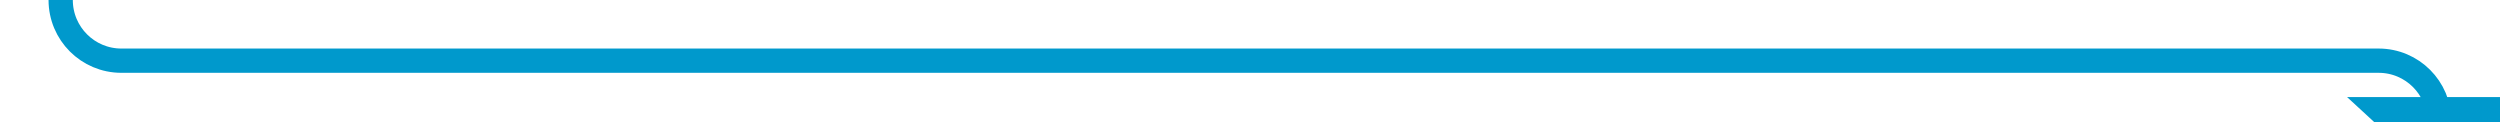
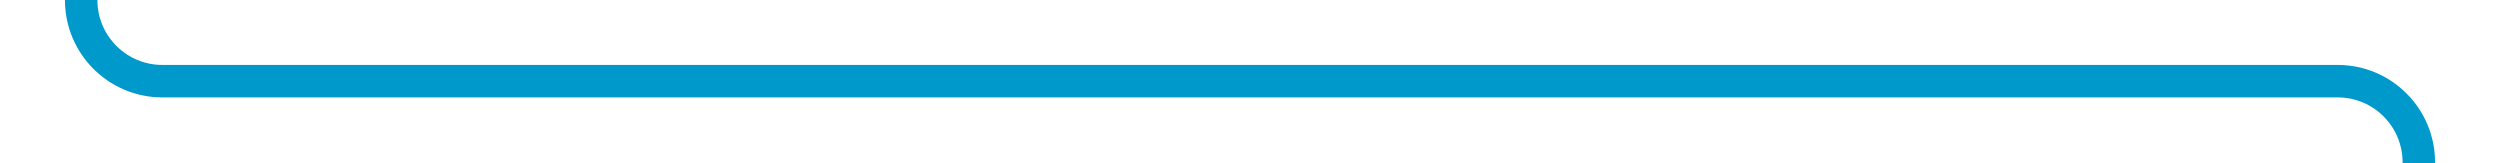
- <svg xmlns="http://www.w3.org/2000/svg" version="1.1" width="206px" height="10px" preserveAspectRatio="xMinYMid meet" viewBox="574 949  206 8">
-   <path d="M 775 958  A 5 5 0 0 0 770 953 L 584 953  A 5 5 0 0 1 579 948 L 579 769.5  A 3.5 3.5 0 0 0 575.5 766 " stroke-width="2" stroke="#0099cc" fill="none" />
-   <path d="M 767.4 956  L 775 963  L 782.6 956  L 767.4 956  Z M 579 758.4  L 572 766  L 579 773.6  L 579 758.4  Z " fill-rule="nonzero" fill="#0099cc" stroke="none" />
+ <svg xmlns="http://www.w3.org/2000/svg" version="1.1" width="154px" height="10px" preserveAspectRatio="xMinYMid meet" viewBox="654 964  154 8">
+   <path d="M 803 978  L 803 973  A 5 5 0 0 0 798 968 L 664 968  A 5 5 0 0 1 659 963 L 659 785  " stroke-width="2" stroke="#0099cc" fill="none" />
+   <path d="M 795.4 977  L 803 984  L 810.6 977  L 795.4 977  Z M 666.6 786  L 659 779  L 651.4 786  L 666.6 786  Z " fill-rule="nonzero" fill="#0099cc" stroke="none" />
</svg>
